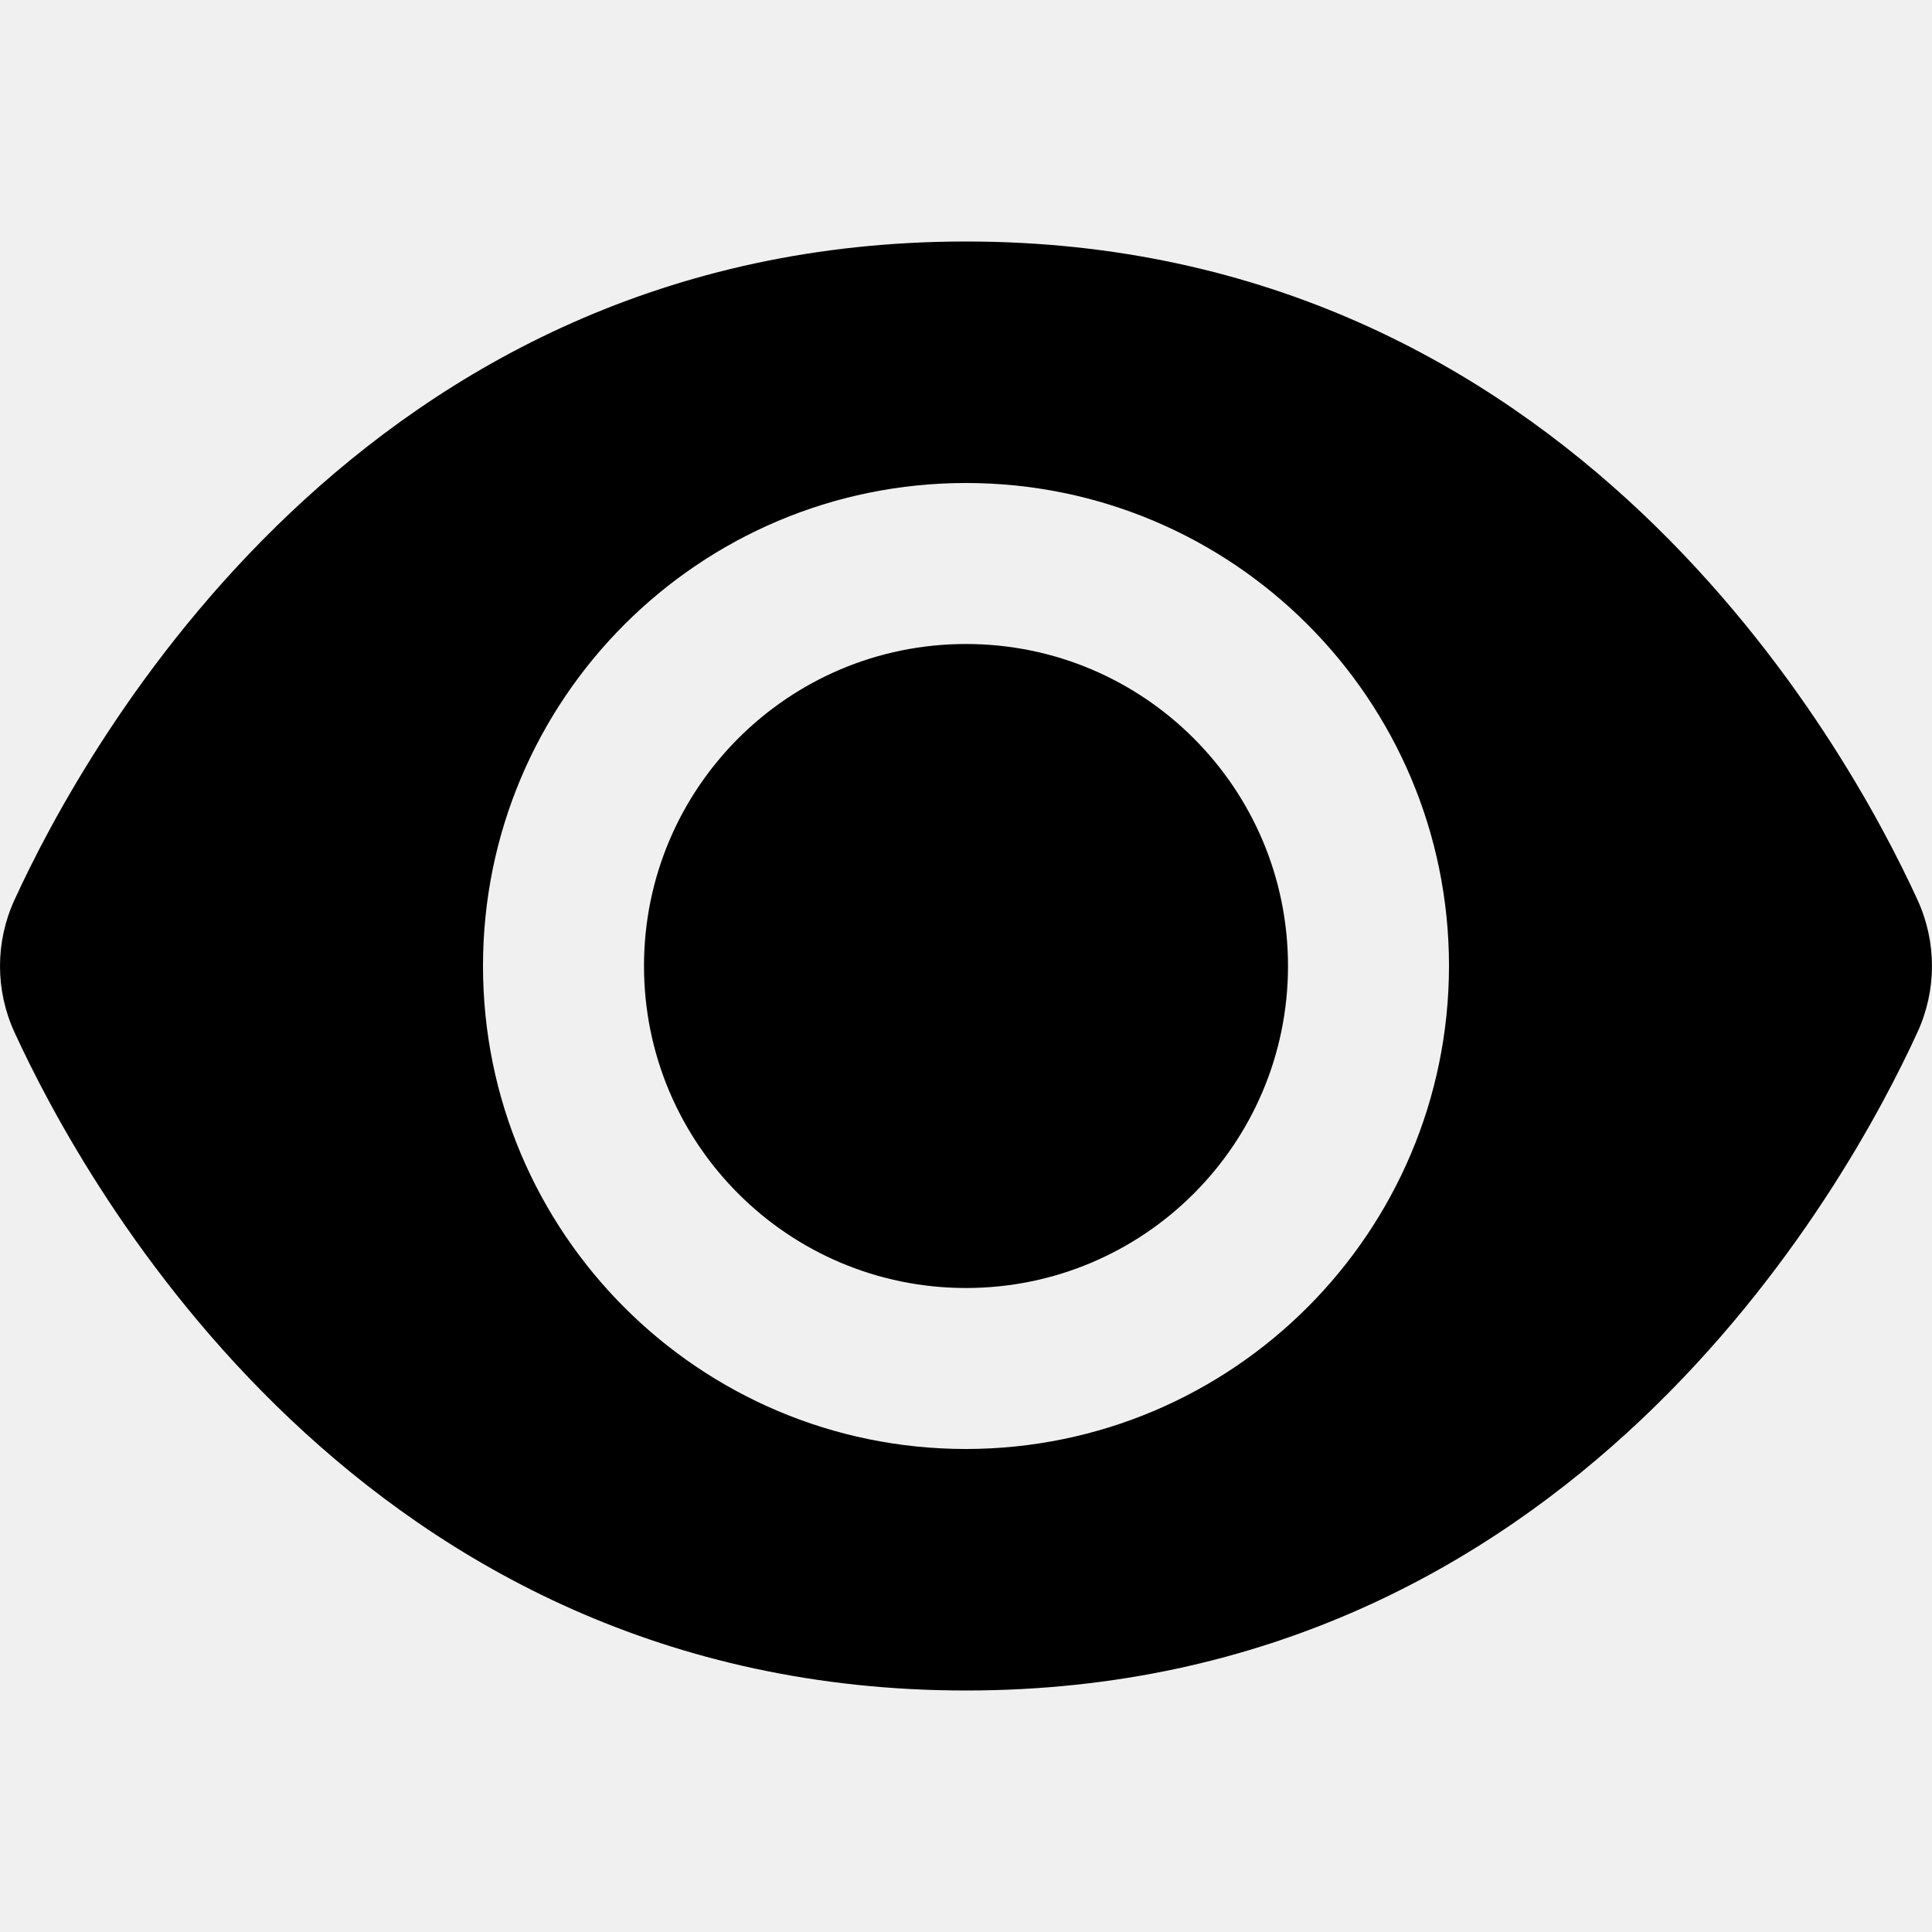
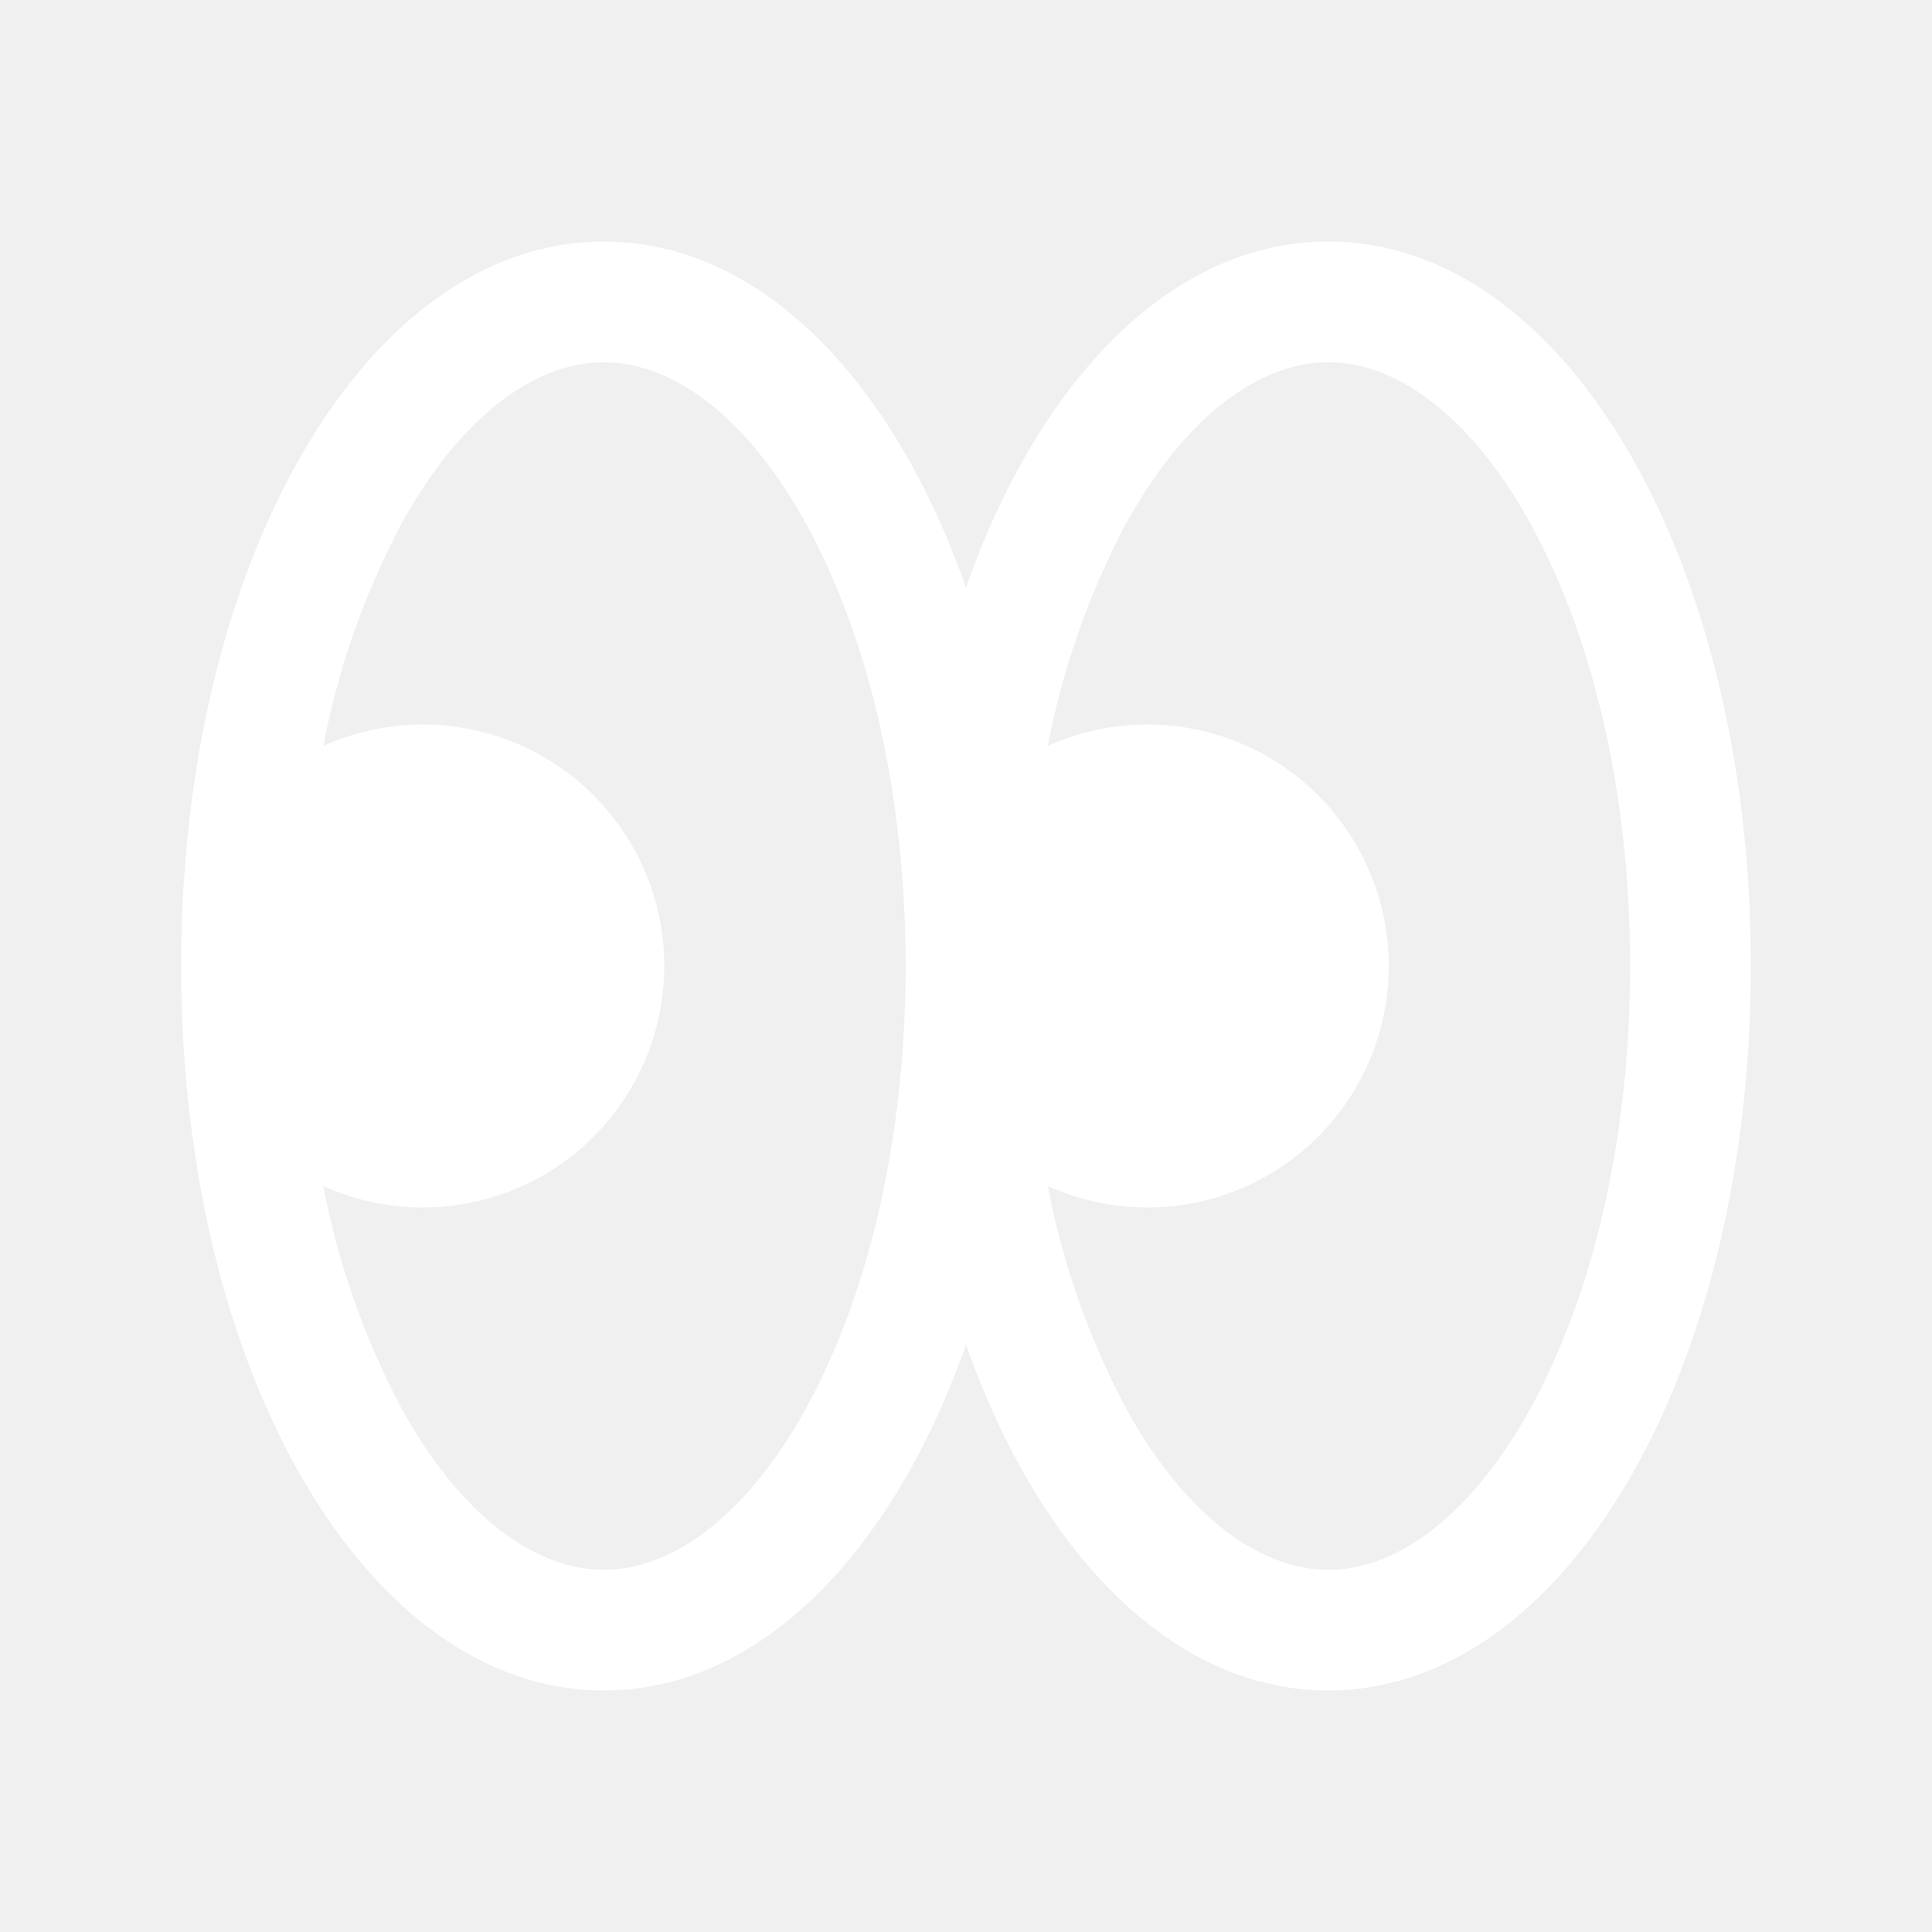
- <svg xmlns="http://www.w3.org/2000/svg" id="Layer_1" data-name="Layer 1" viewBox="0 0 24 24" width="512" height="512">
-   <path d="M23.821,11.181v0C22.943,9.261,19.5,3,12,3S1.057,9.261.179,11.181a1.969,1.969,0,0,0,0,1.64C1.057,14.739,4.5,21,12,21s10.943-6.261,11.821-8.181A1.968,1.968,0,0,0,23.821,11.181ZM12,18a6,6,0,1,1,6-6A6.006,6.006,0,0,1,12,18Z" />
-   <circle cx="12" cy="12" r="4" />
+ <svg xmlns="http://www.w3.org/2000/svg" width="64" height="64" fill="#ffffff" viewBox="0 0 256 256">
+   <path d="M176,32c-20.61,0-38.28,18.16-48,45.85C118.28,50.16,100.61,32,80,32c-31.4,0-56,42.17-56,96s24.6,96,56,96c20.61,0,38.28-18.16,48-45.85,9.72,27.69,27.39,45.85,48,45.85,31.4,0,56-42.17,56-96S207.4,32,176,32ZM106.92,186.39C99.43,200.12,89.62,208,80,208s-19.43-7.88-26.92-21.61a104.81,104.81,0,0,1-10.24-29.23,32,32,0,1,0,0-58.32A104.81,104.81,0,0,1,53.08,69.61C60.57,55.88,70.38,48,80,48s19.43,7.88,26.92,21.61C115.35,85.07,120,105.81,120,128S115.35,170.93,106.92,186.39Zm96,0C195.43,200.12,185.62,208,176,208s-19.43-7.88-26.92-21.61a104.81,104.81,0,0,1-10.24-29.23,32,32,0,1,0,0-58.32,104.81,104.81,0,0,1,10.24-29.23C156.57,55.88,166.38,48,176,48s19.43,7.88,26.92,21.61C211.35,85.07,216,105.81,216,128S211.35,170.93,202.92,186.39Z" />
</svg>
